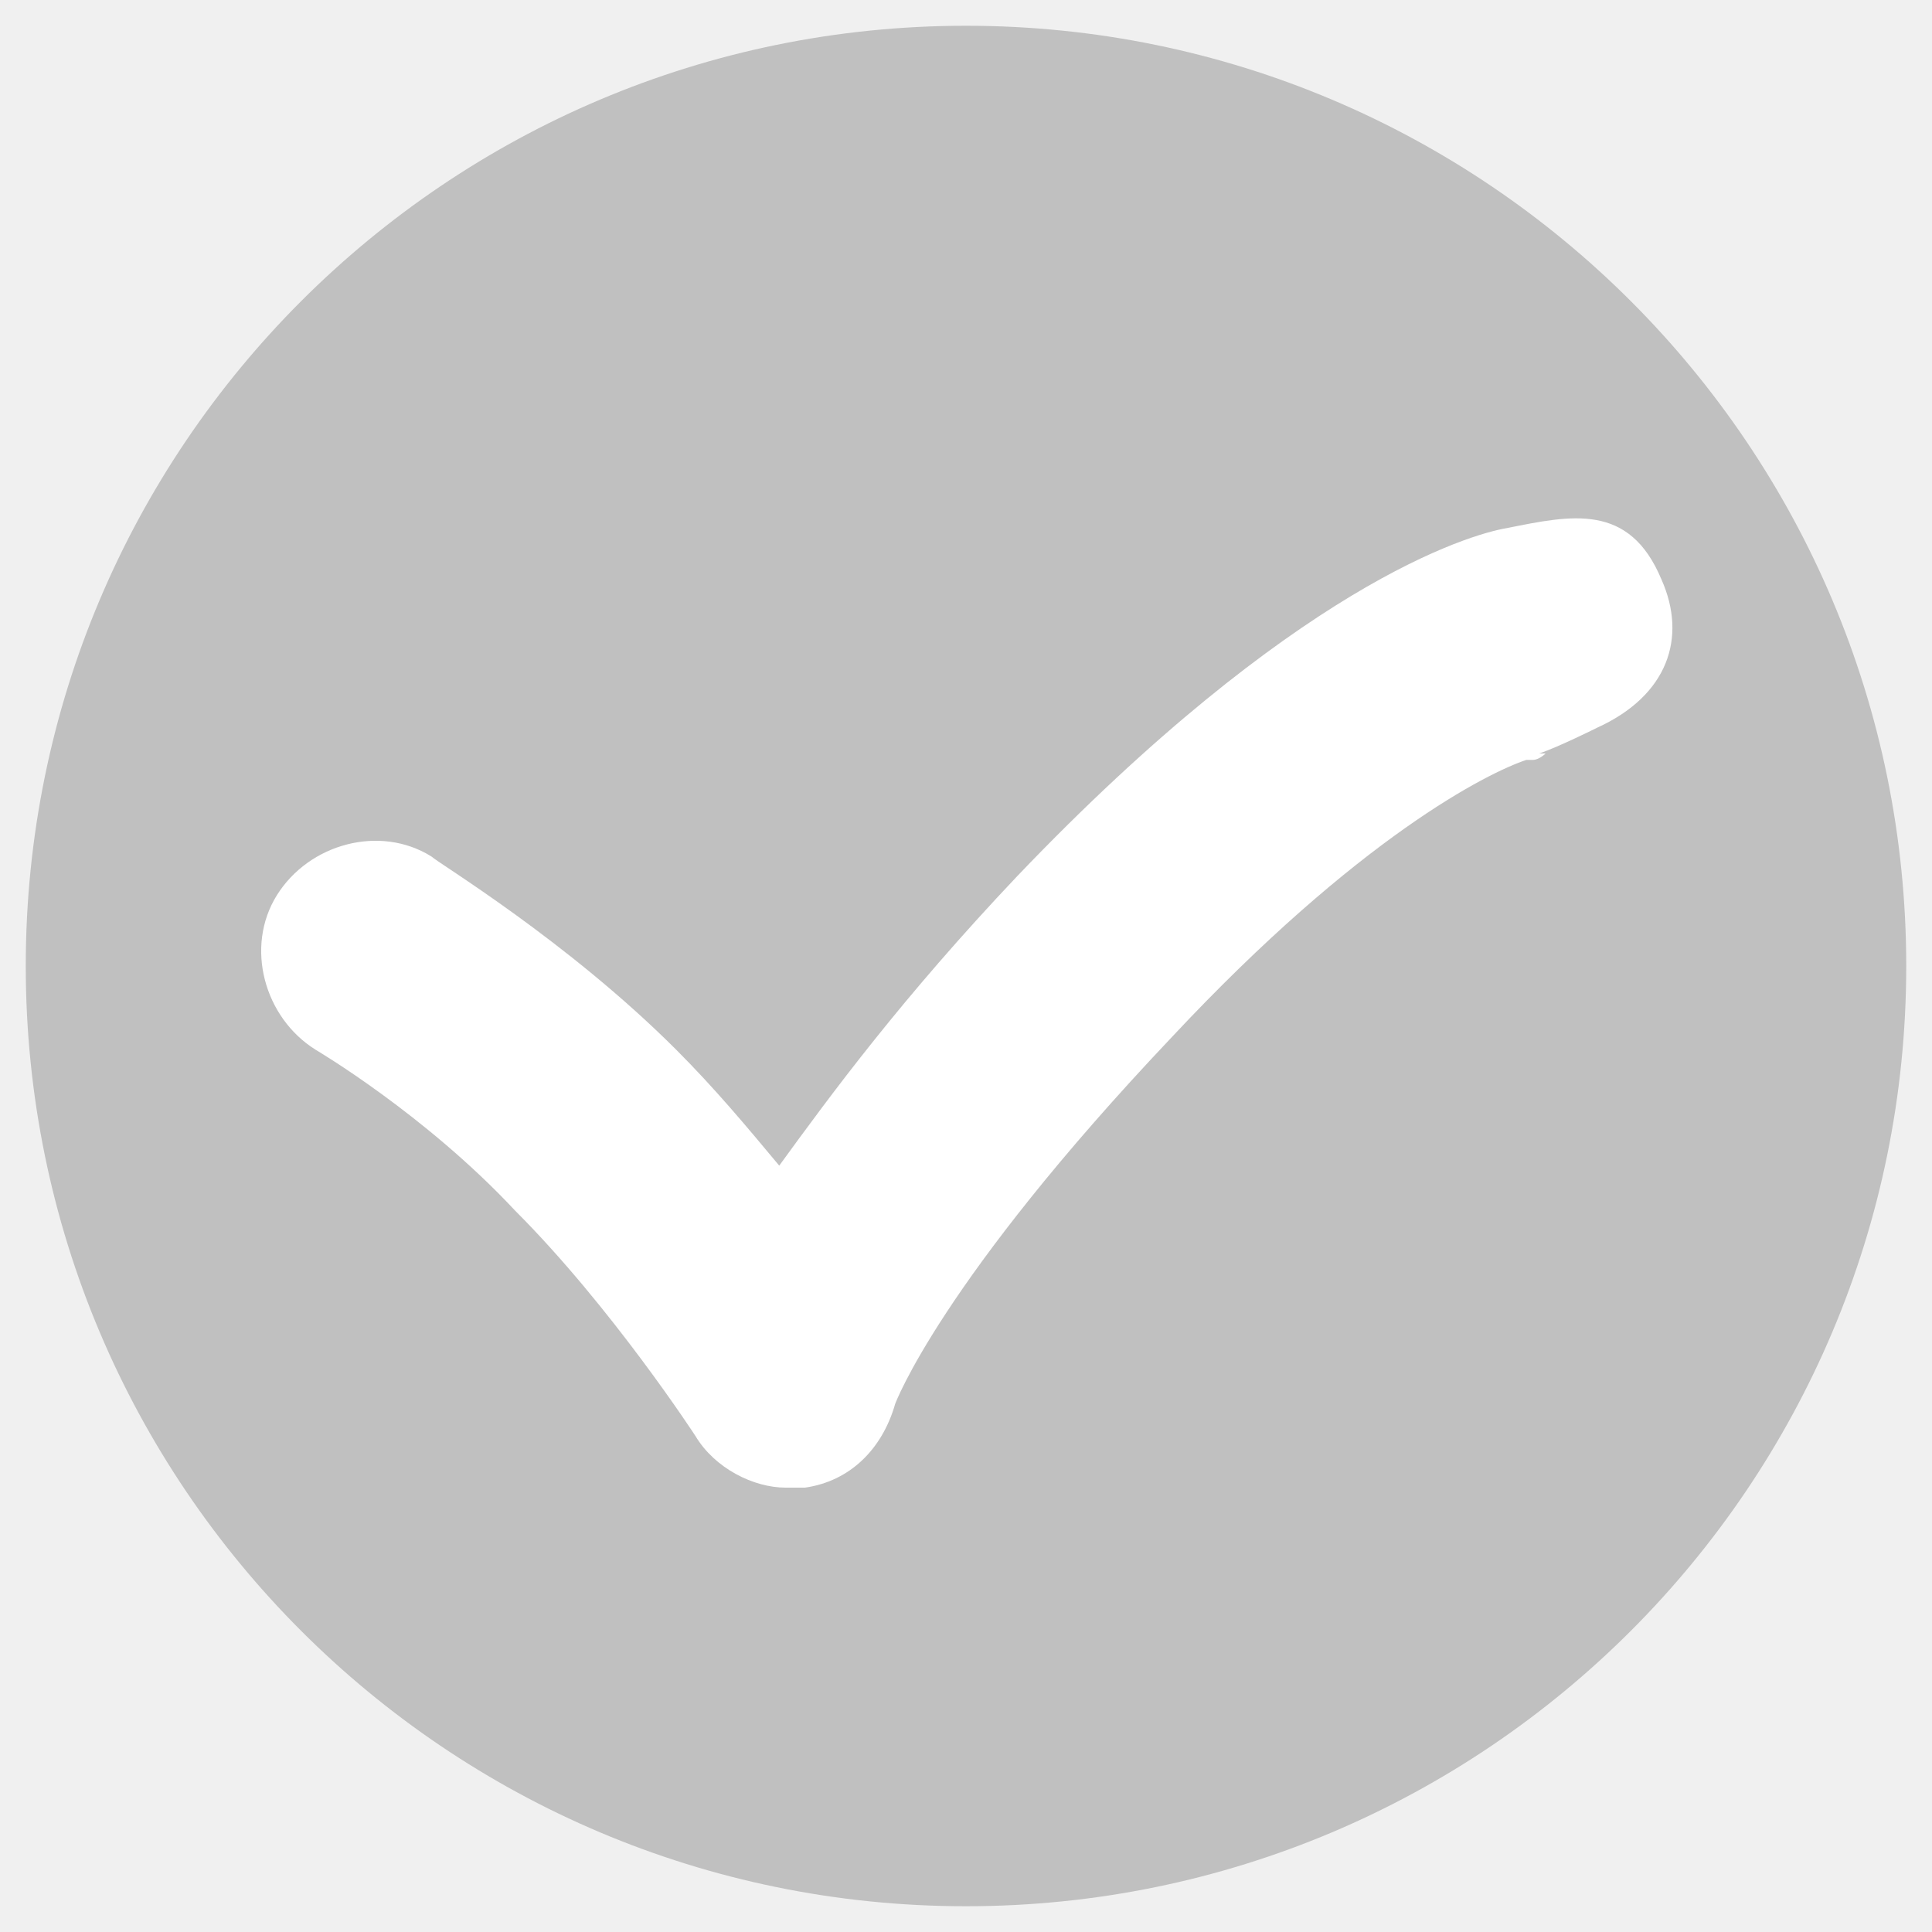
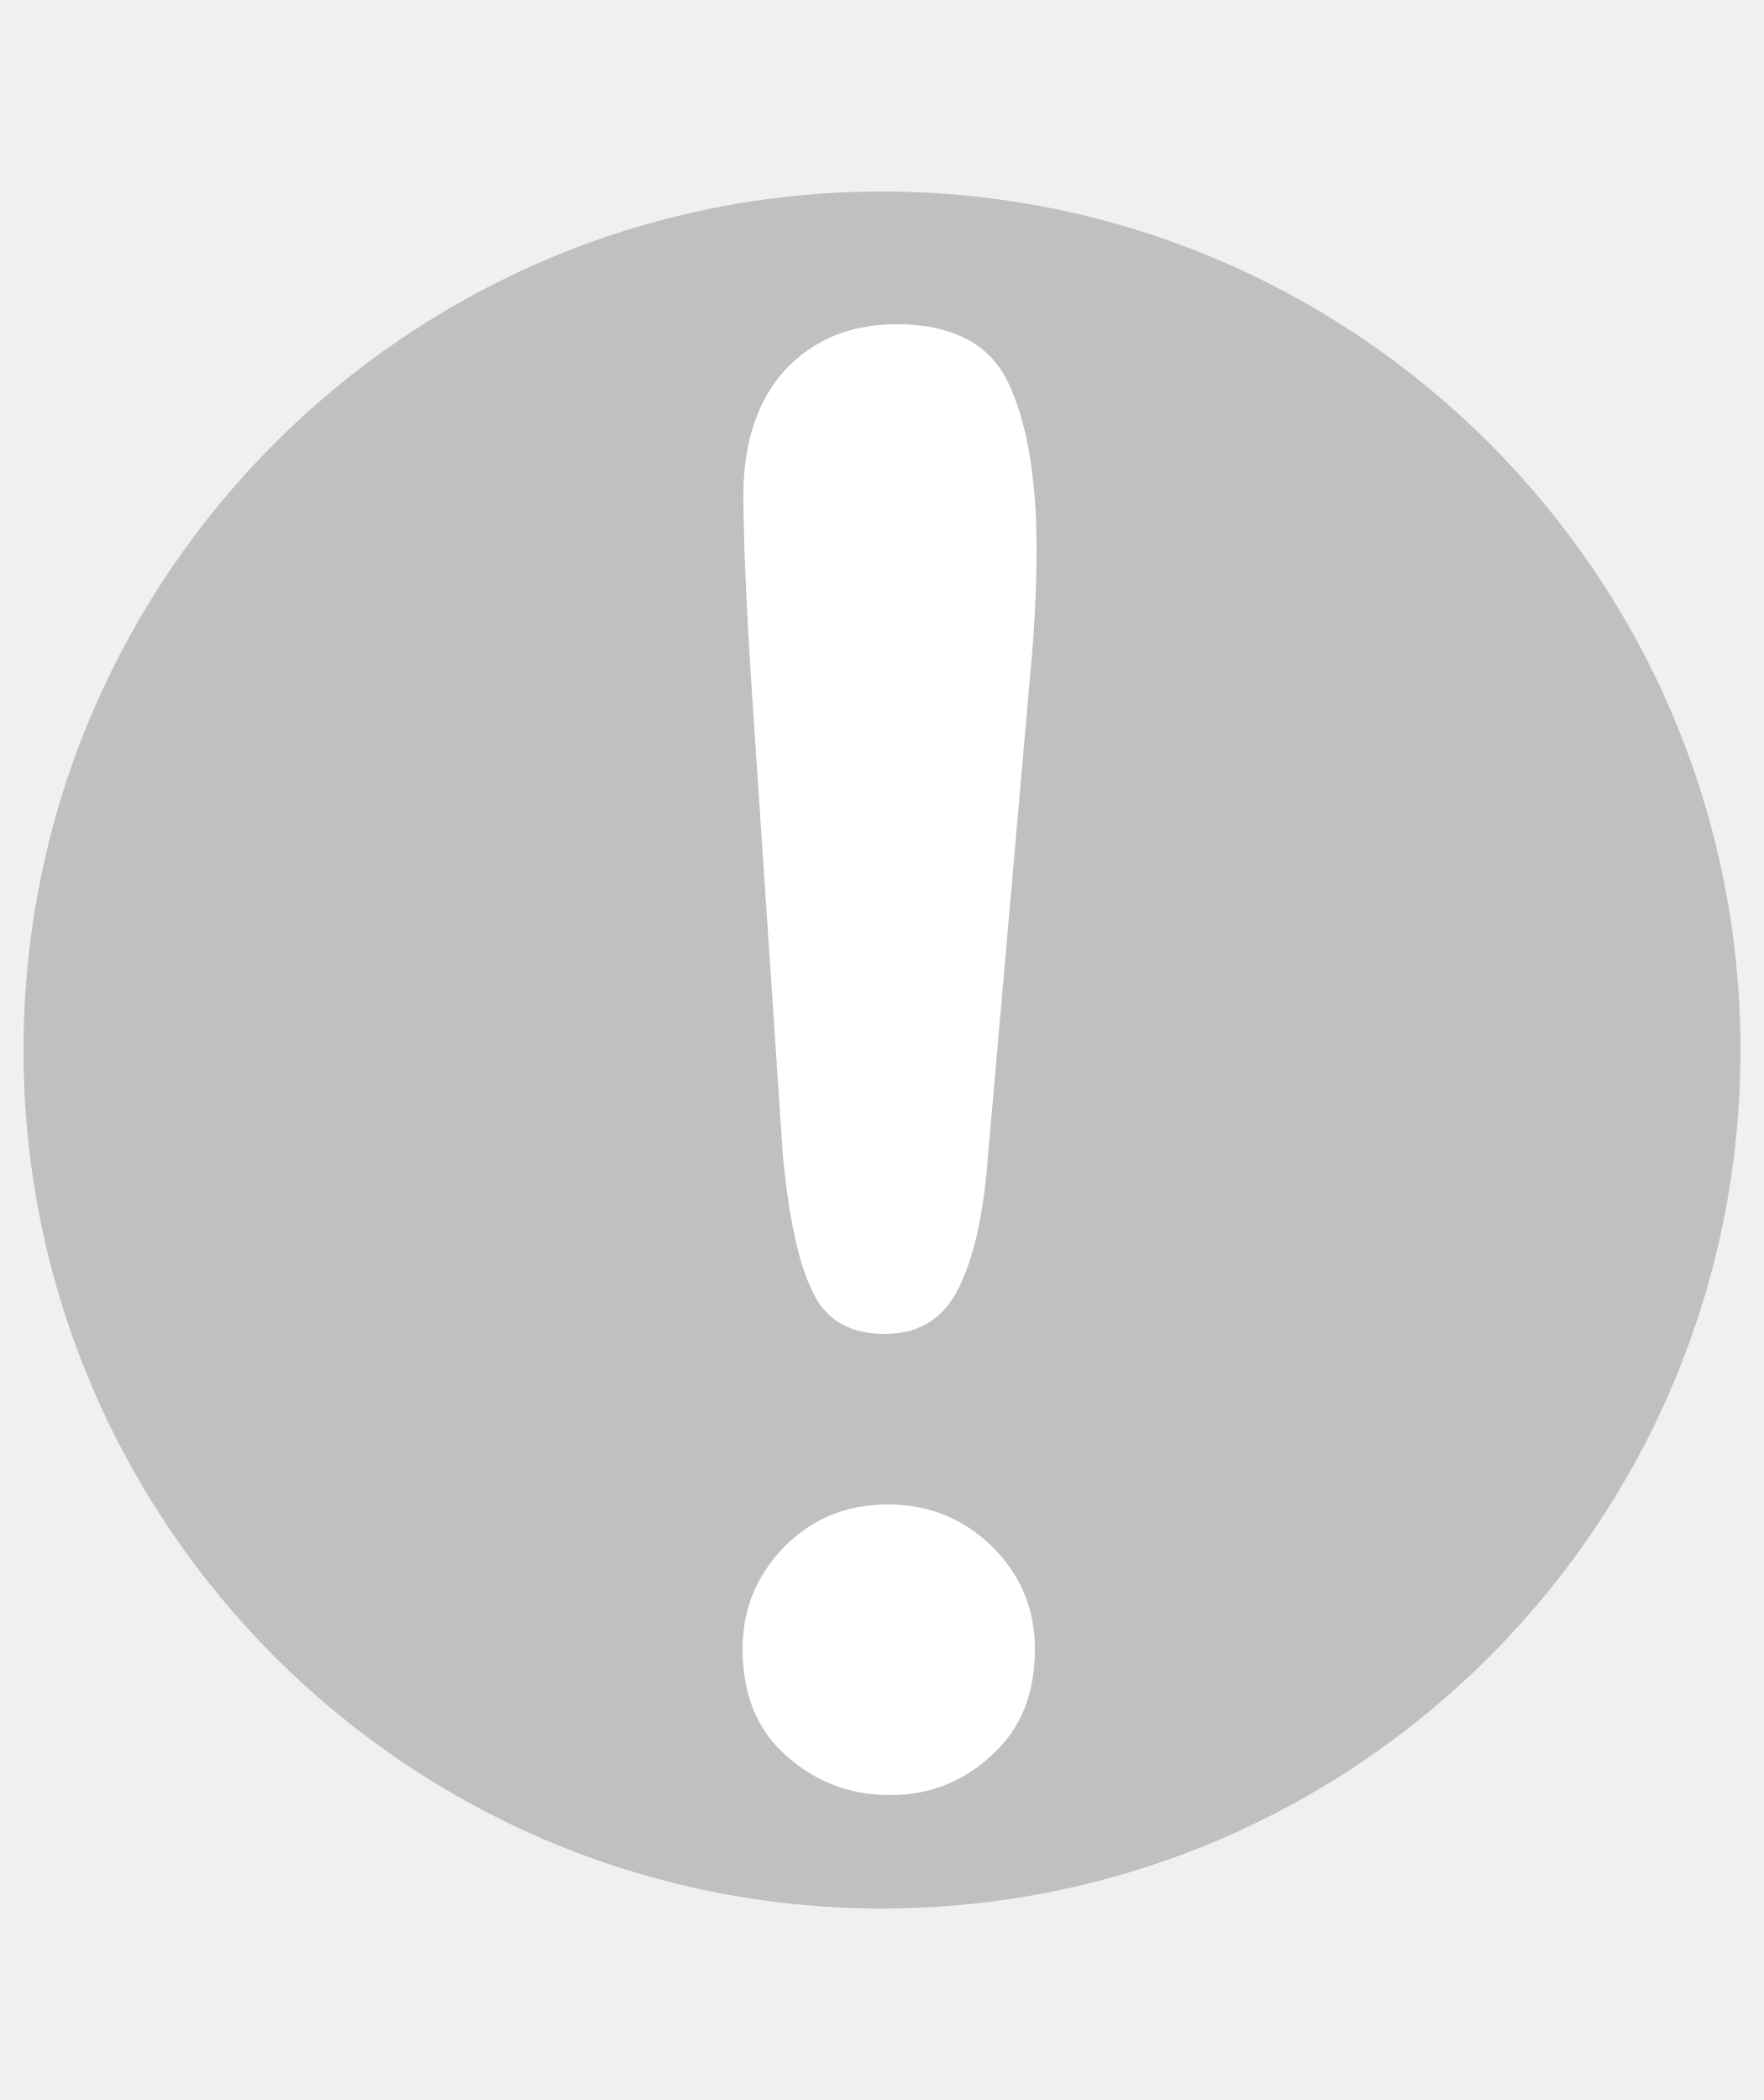
- <svg xmlns="http://www.w3.org/2000/svg" version="1.1" id="Layer_1" x="0px" y="0px" viewBox="0 0 30 30" enable-background="new 0 0 30 30" xml:space="preserve">
-   <g fill-rule="evenodd">
-     <g>
-       <circle fill="#000" fill-opacity="0.2" cx="15" cy="15" r="14.6" />
-     </g>
-     <g>
-       <path fill="#FFFFFF" d="M25.8,9c-0.5-1.2-1.4-1-2.4-0.8c-0.6,0.1-3.3,0.9-7.6,5.4c-1.8,1.9-2.9,3.4-3.7,4.5    c-0.5-0.6-1-1.2-1.6-1.8c-1.7-1.7-3.7-2.9-3.8-3c-0.8-0.5-1.9-0.2-2.4,0.6c-0.5,0.8-0.2,1.9,0.6,2.4c0,0,1.7,1,3.1,2.5    c1.5,1.5,2.8,3.5,2.8,3.5c0.3,0.5,0.9,0.8,1.4,0.8c0.1,0,0.2,0,0.3,0c0.7-0.1,1.2-0.6,1.4-1.3c0,0,0.7-1.9,4.3-5.7    c2.9-3.1,4.9-4.1,5.5-4.3c0,0,0,0,0,0c0,0,0,0,0.1,0c0.1,0,0.2-0.1,0.2-0.1c0,0-0.1,0-0.1,0l0,0c0.3-0.1,0.9-0.4,0.9-0.4    C25.9,10.8,26.2,9.9,25.8,9z" />
-     </g>
-   </g>
+ <svg xmlns="http://www.w3.org/2000/svg" version="1.1" id="Layer_1" x="0px" y="0px" viewBox="0 0 210 250" enable-background="new 0 0 210 250" xml:space="preserve">
+   <circle fill-opacity="0.2" cx="105" cy="125" r="102.2" />
+   <path fill="#FFFFFF" d="M93.2,137.6l-3.7-55.4c-0.7-10.8-1-18.5-1-23.2c0-6.4,1.7-11.4,5-15c3.4-3.6,7.8-5.4,13.2-5.4  c6.6,0,11.1,2.3,13.3,6.9c2.2,4.6,3.4,11.2,3.4,19.8c0,5.1-0.3,10.3-0.8,15.5l-5,57c-0.5,6.8-1.7,12-3.5,15.6  c-1.8,3.6-4.7,5.4-8.8,5.4c-4.2,0-7.1-1.7-8.7-5.3C95,150.1,93.9,144.8,93.2,137.6z M106,213.7c-4.7,0-8.8-1.5-12.3-4.6  c-3.5-3-5.3-7.3-5.3-12.8c0-4.8,1.7-8.8,5-12.2c3.4-3.4,7.5-5,12.3-5c4.9,0,9,1.7,12.4,5c3.4,3.4,5.1,7.4,5.1,12.2  c0,5.4-1.7,9.6-5.2,12.7C114.7,212.1,110.6,213.7,106,213.7z" />
</svg>
